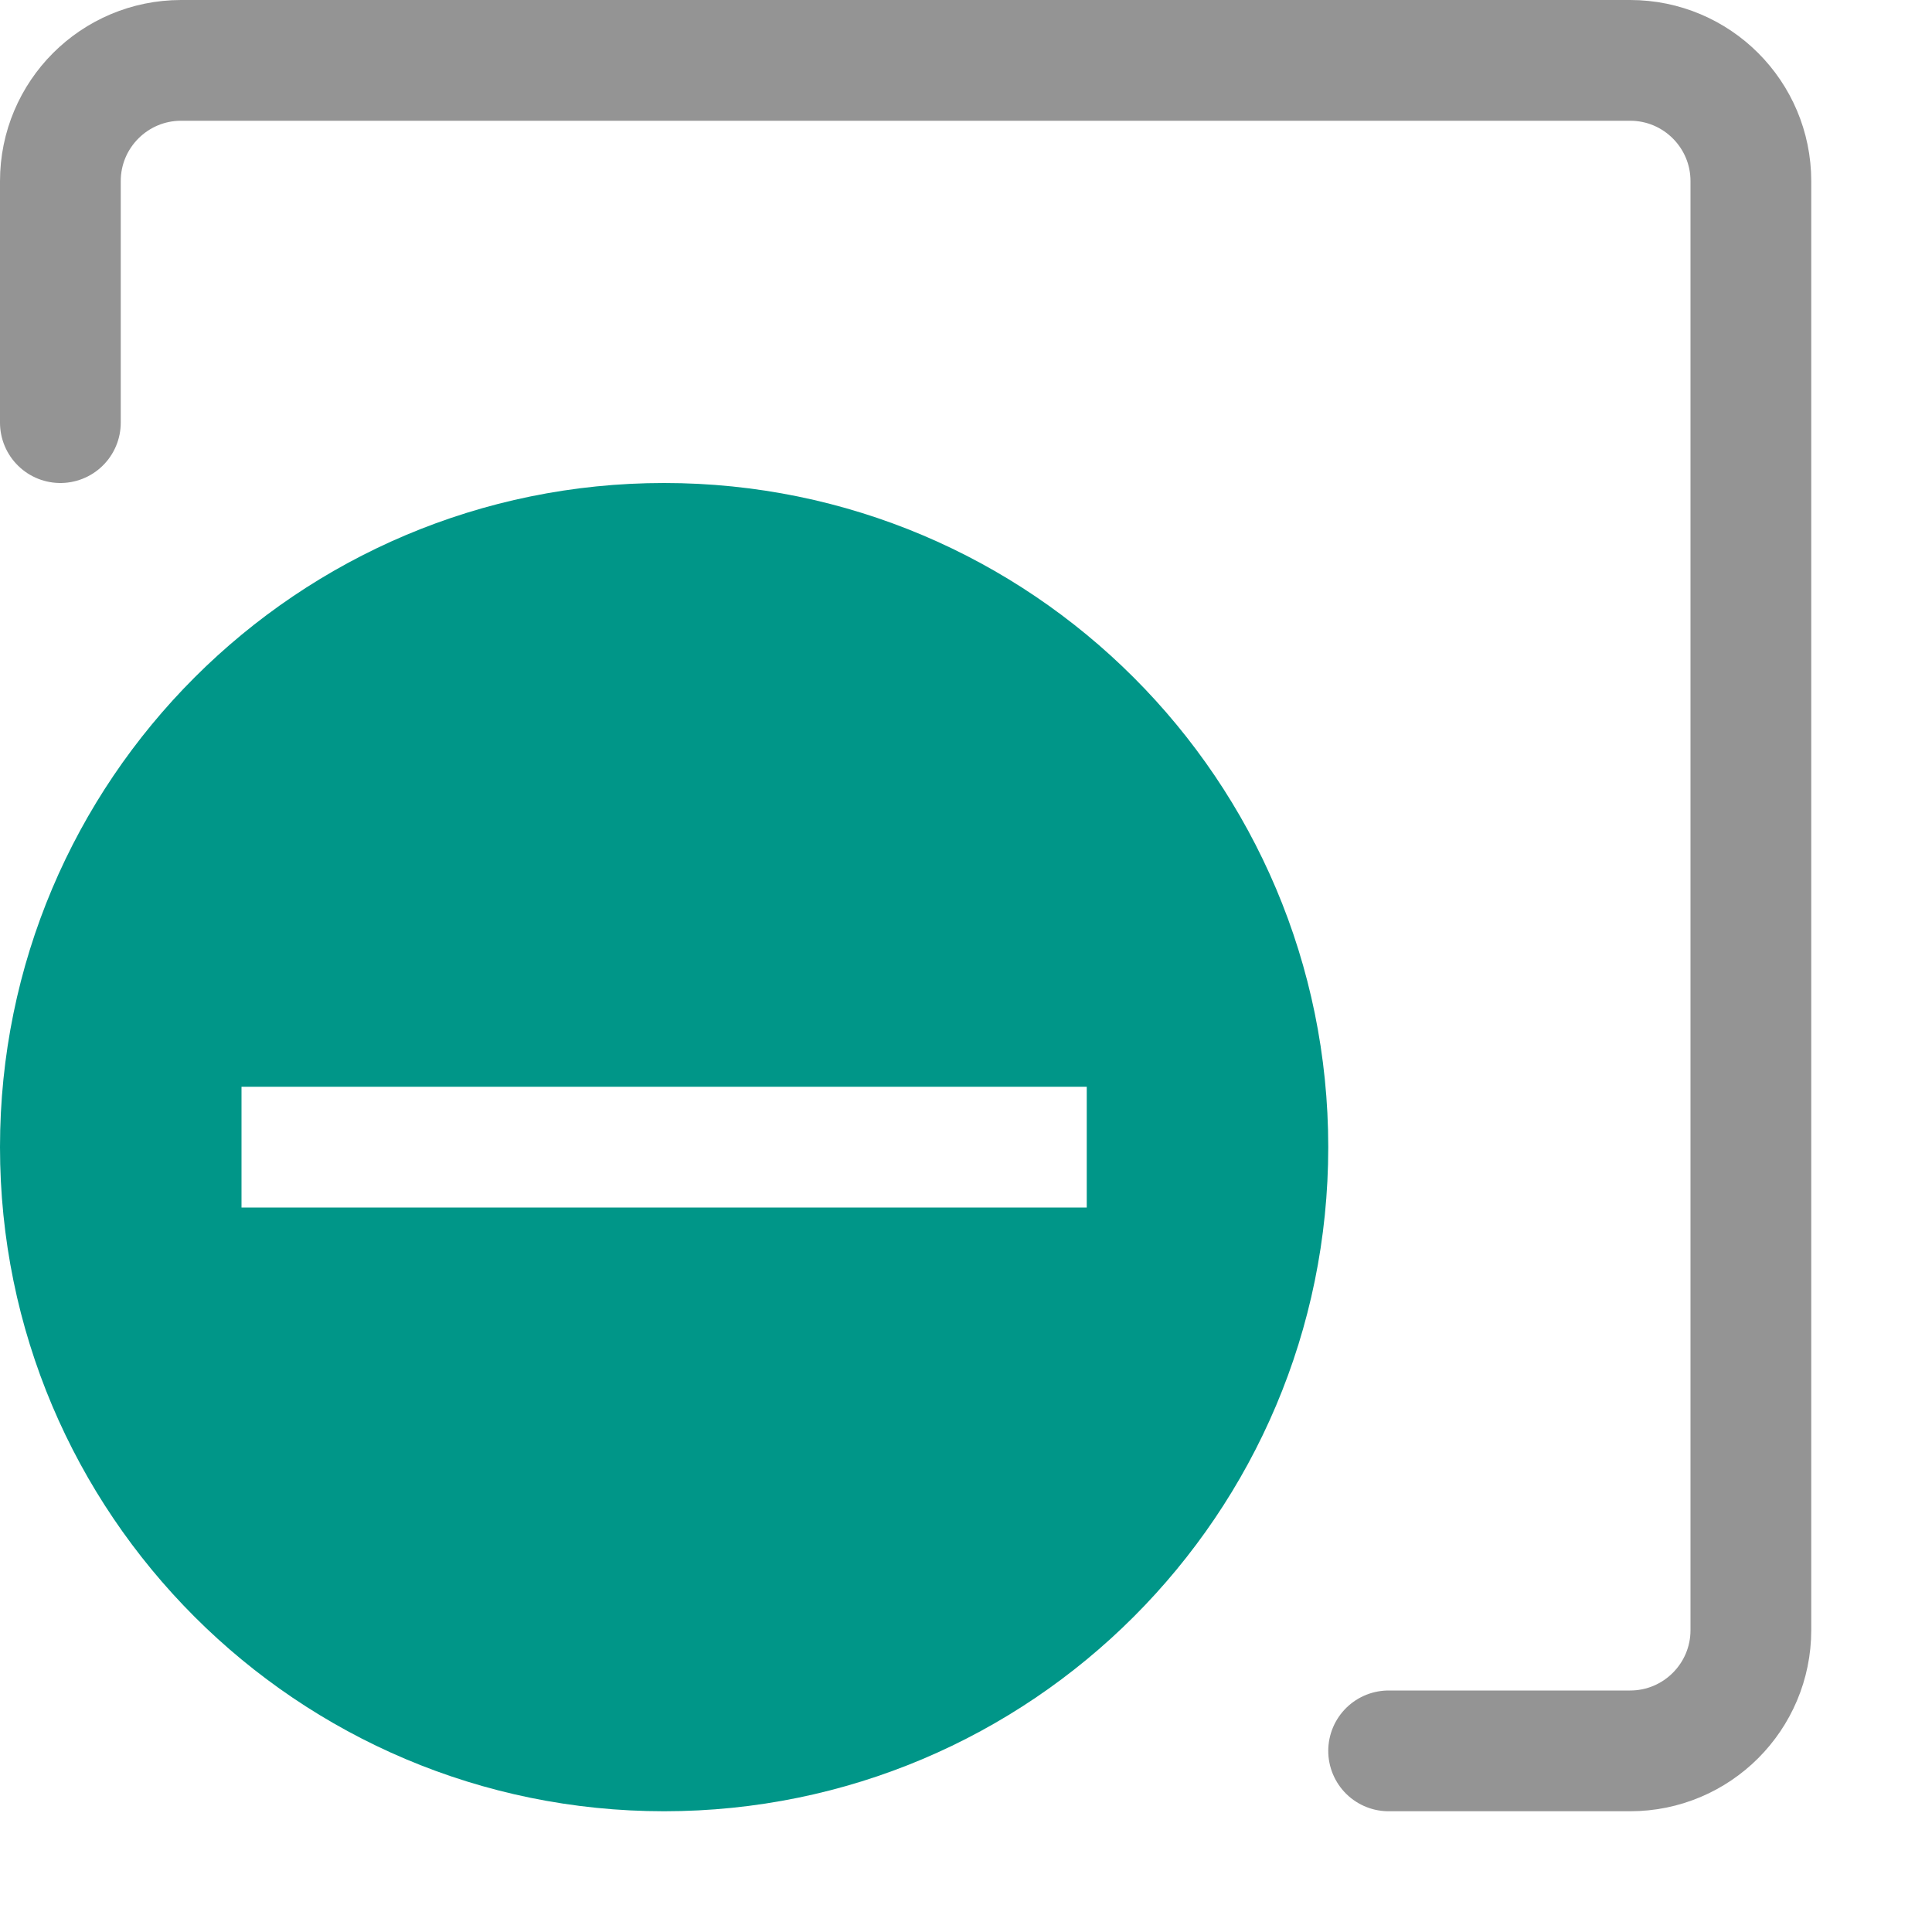
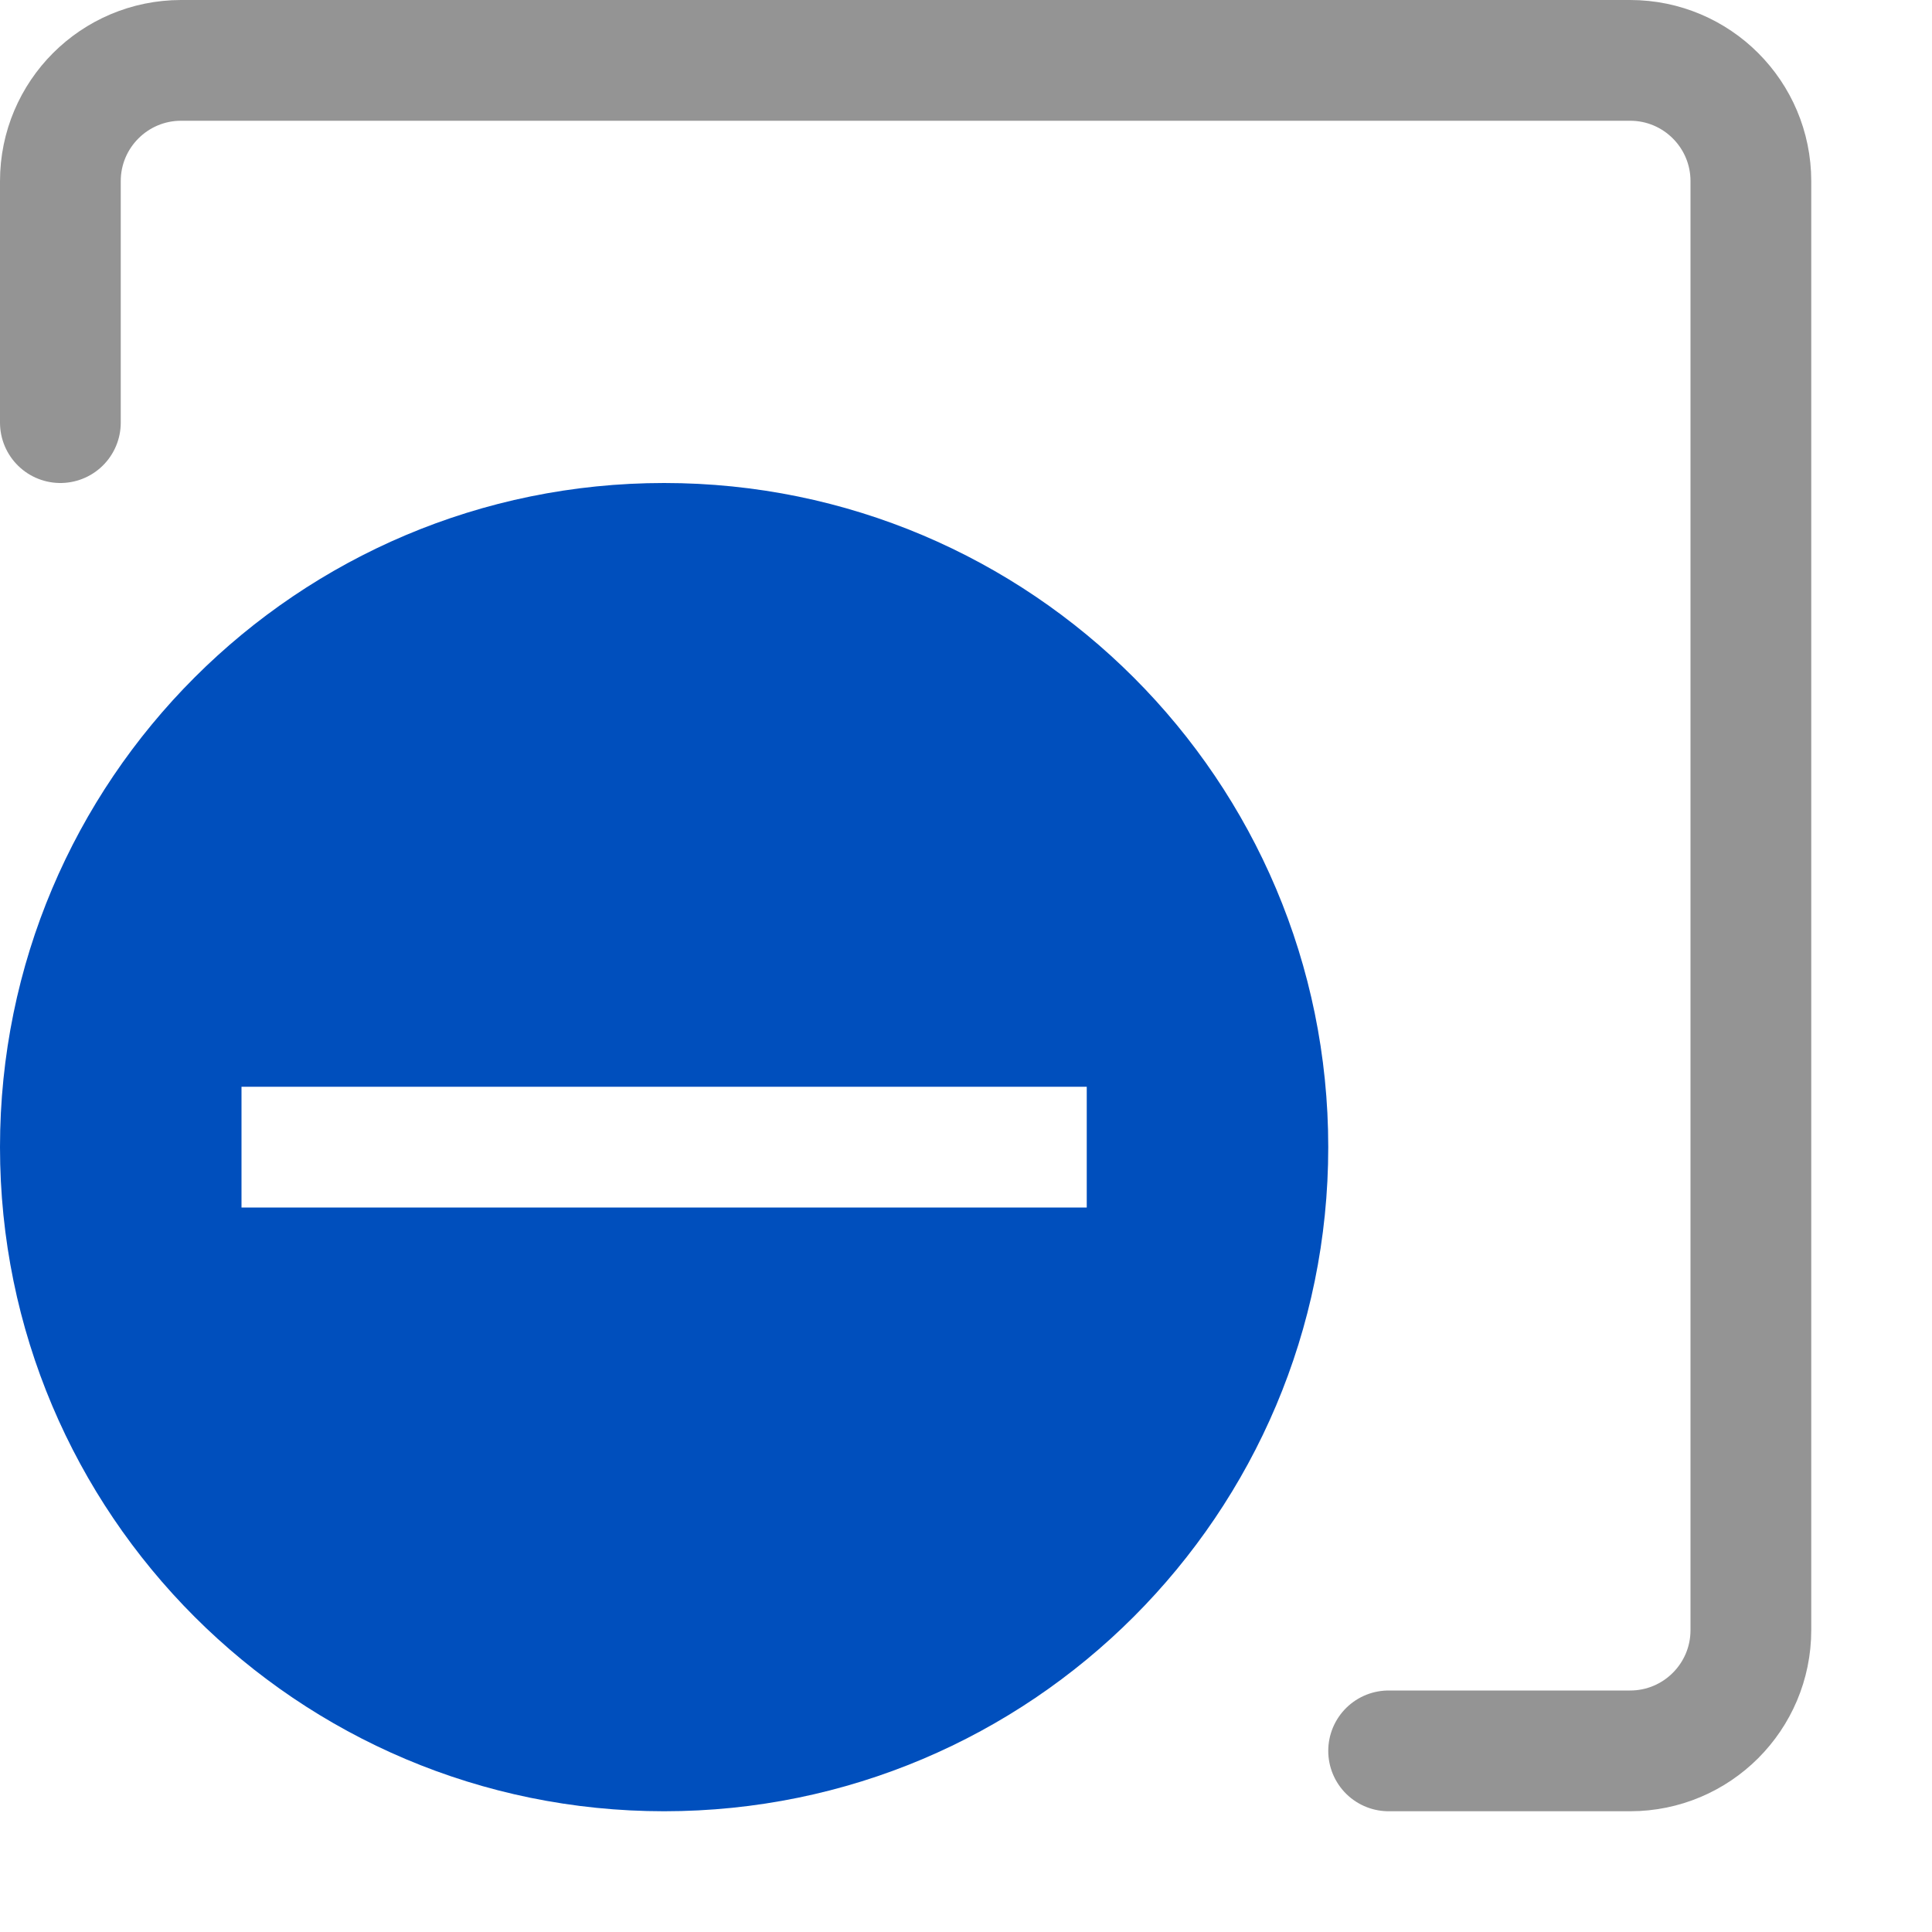
<svg xmlns="http://www.w3.org/2000/svg" width="16" height="16" viewBox="0 0 16 16">
  <path d="M.5,3.5v-2a1,1,0,0,1,1-1h12a1,1,0,0,1,1,1v12a1,1,0,0,1-1,1h-2" style="fill:none;stroke:#949494;stroke-linecap:round;stroke-linejoin:round" />
-   <path d="M5.5,4h0A5.5,5.5,0,0,0,0,9.5H0A5.5,5.5,0,0,0,5.5,15h0A5.5,5.5,0,0,0,11,9.5h0A5.5,5.5,0,0,0,5.5,4ZM9,10H2V9H9Z" style="fill:#009688" />
+   <path d="M5.5,4h0A5.5,5.5,0,0,0,0,9.5H0A5.5,5.5,0,0,0,5.5,15h0A5.5,5.5,0,0,0,11,9.5h0A5.5,5.5,0,0,0,5.5,4ZM9,10H2V9H9Z" style="fill:#004fbd" />
</svg>
